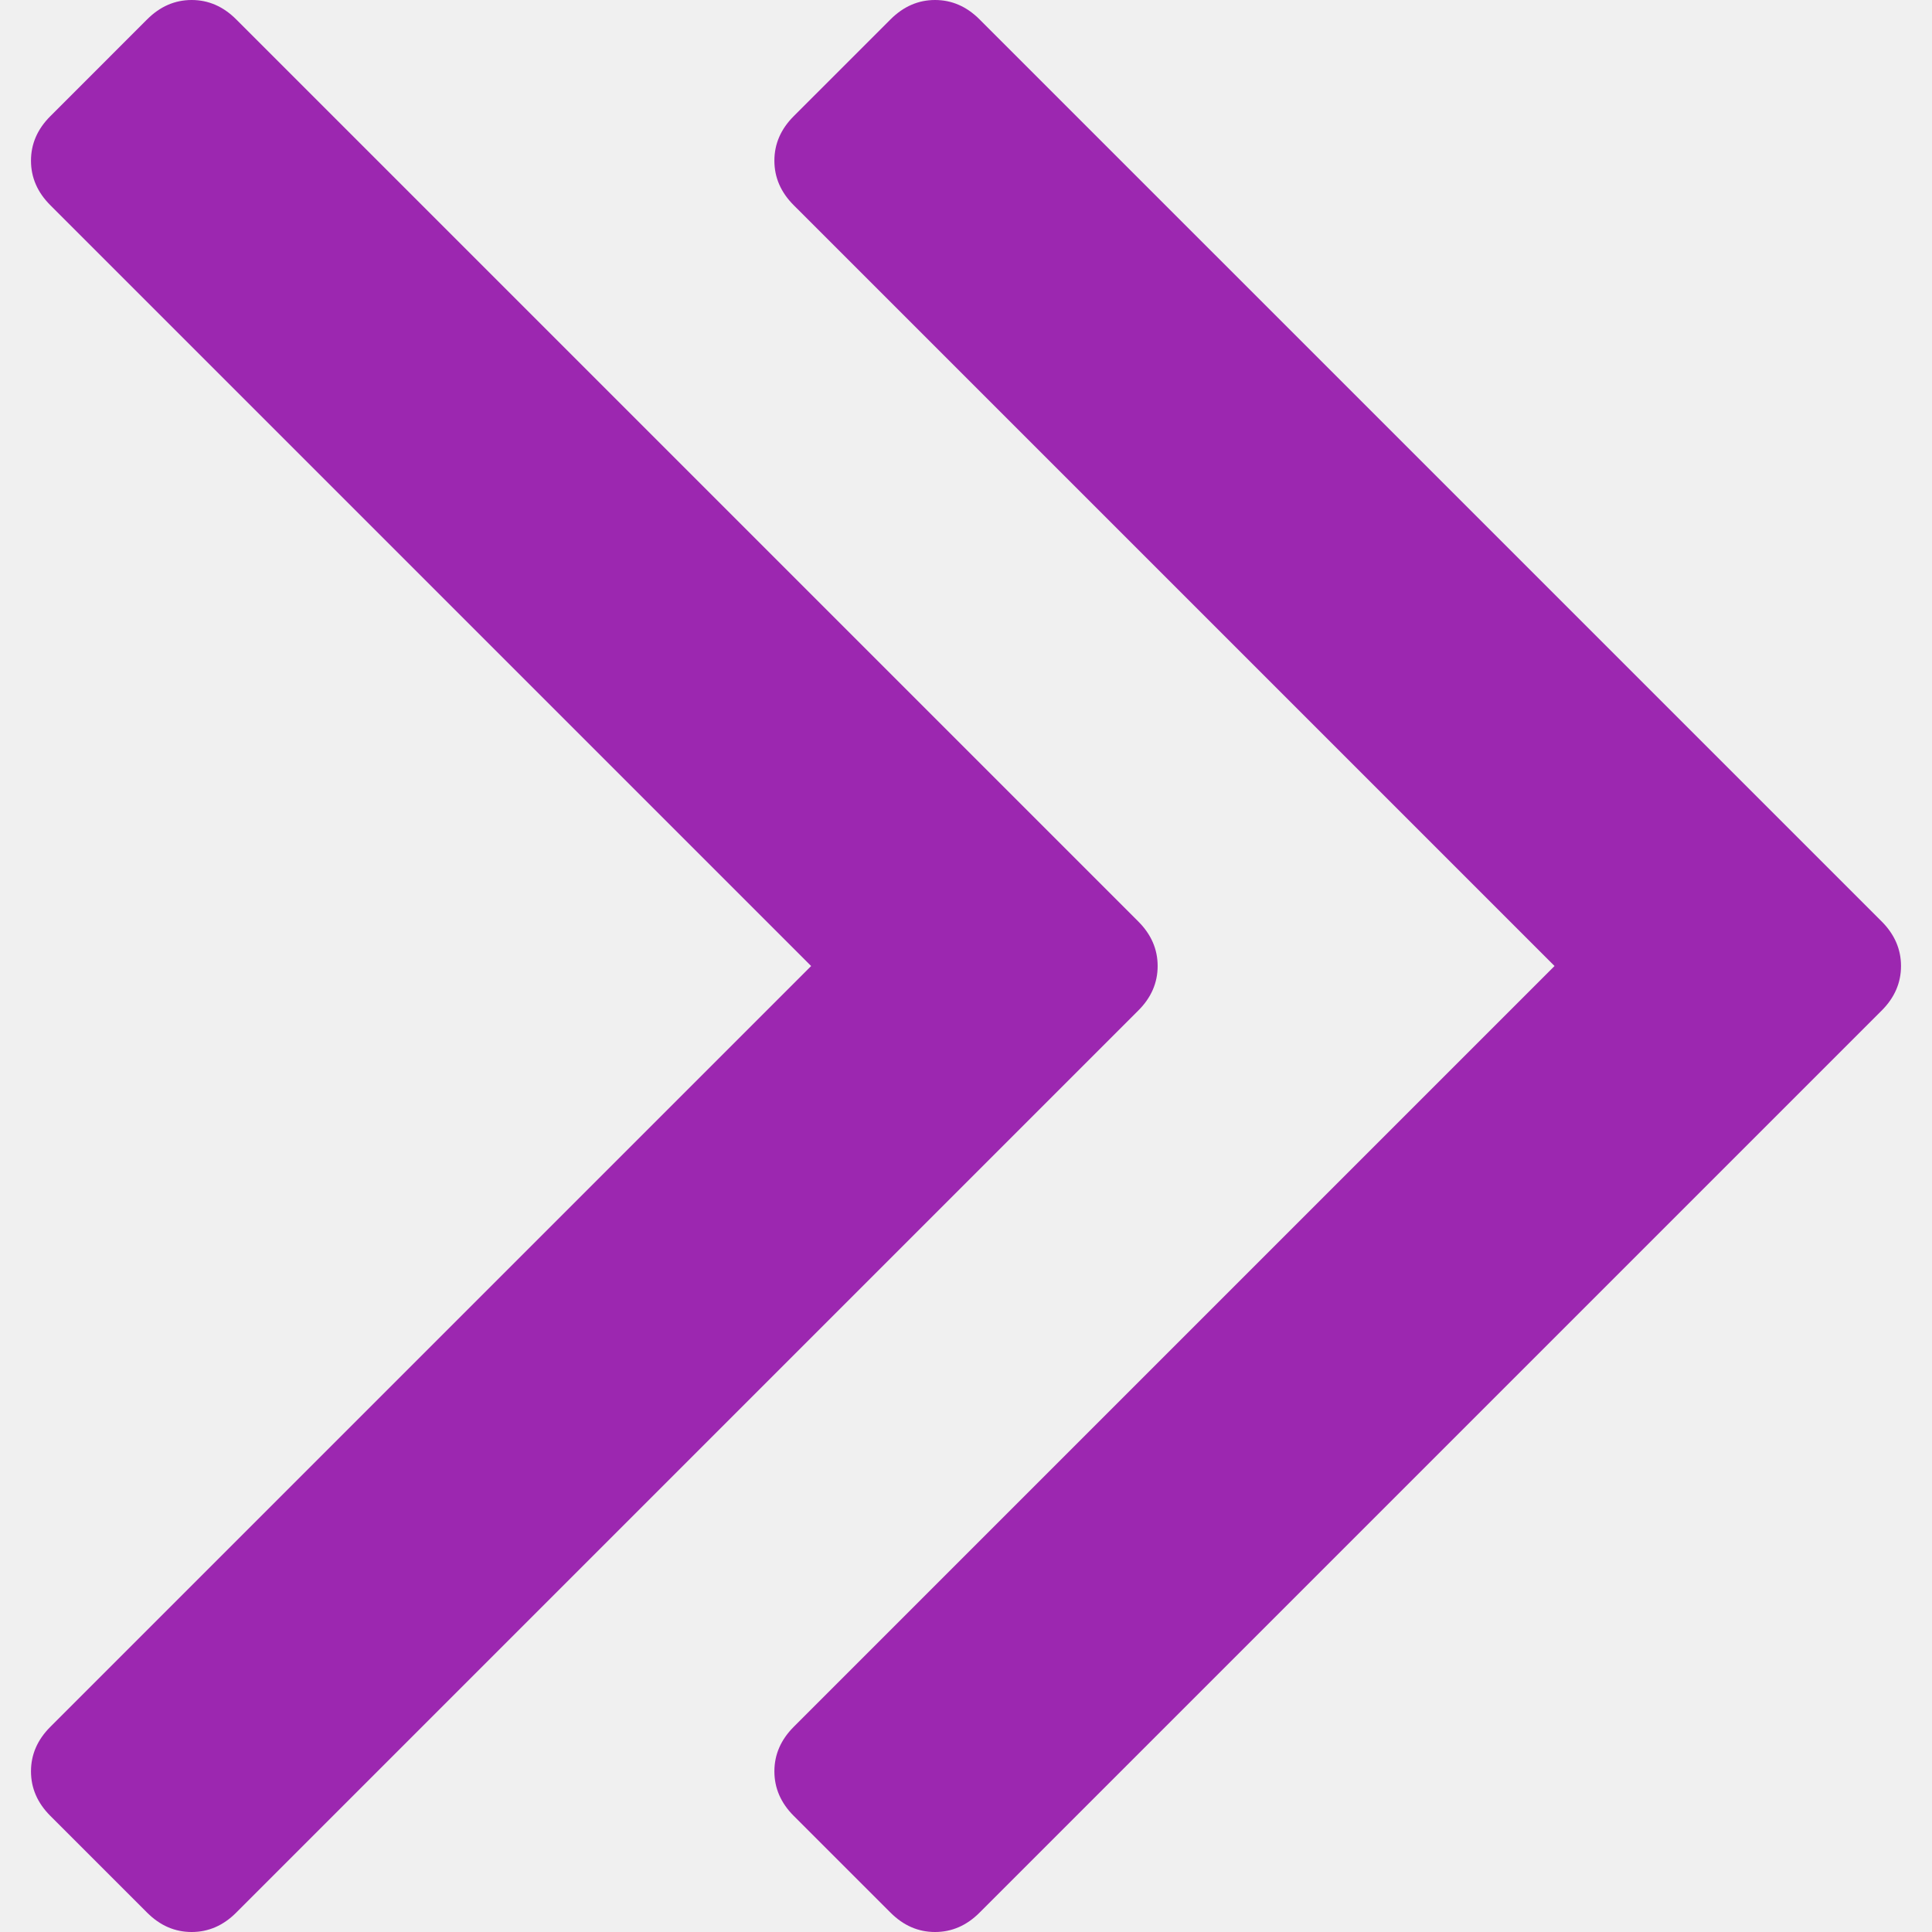
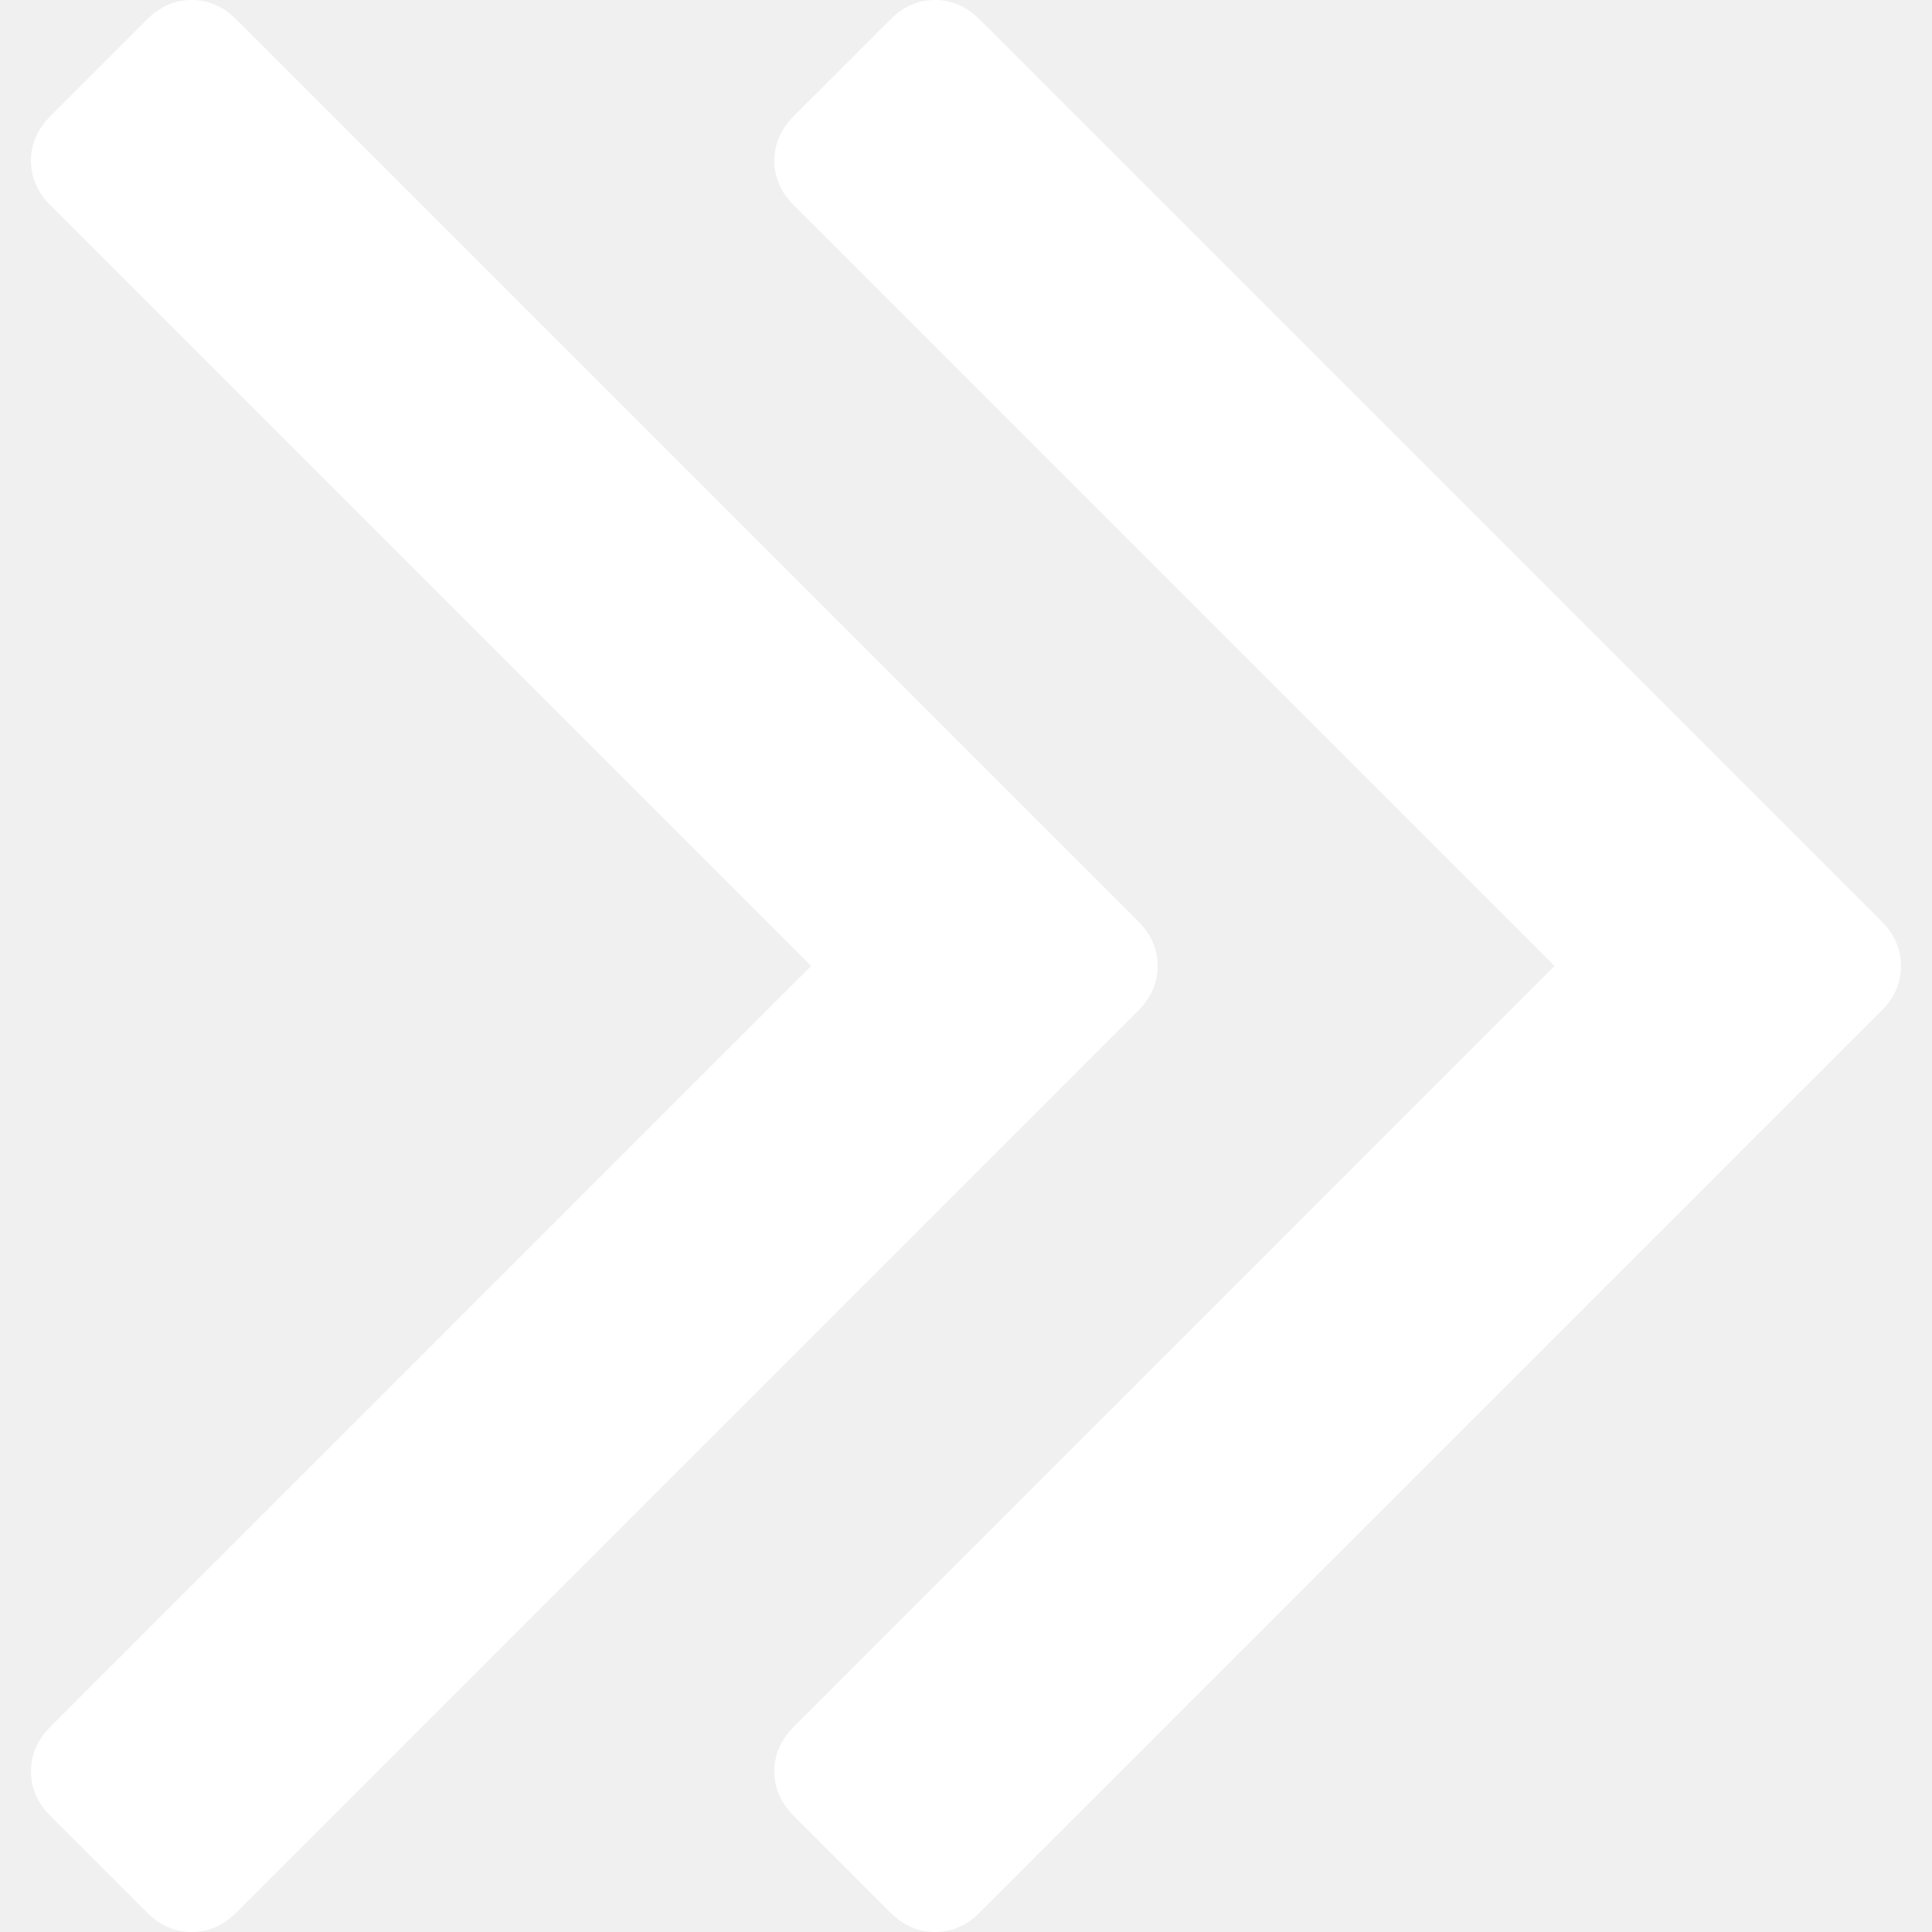
<svg xmlns="http://www.w3.org/2000/svg" version="1.1" id="Capa_1" x="0px" y="0px" width="512px" height="512px" viewBox="0 0 284.936 284.936" style="enable-background:new 0 0 284.936 284.936;" xml:space="preserve">
  <g>
    <g>
-       <path d="M277.515,135.9L144.464,2.857C142.565,0.955,140.375,0,137.9,0c-2.472,0-4.659,0.955-6.562,2.857l-14.277,14.275    c-1.903,1.903-2.853,4.089-2.853,6.567c0,2.478,0.95,4.664,2.853,6.567l112.207,112.204L117.062,254.677    c-1.903,1.903-2.853,4.093-2.853,6.564c0,2.477,0.95,4.667,2.853,6.57l14.277,14.271c1.902,1.905,4.089,2.854,6.562,2.854    c2.478,0,4.665-0.951,6.563-2.854l133.051-133.044c1.902-1.902,2.851-4.093,2.851-6.567S279.417,137.807,277.515,135.9z" fill="#9c27b0" />
-       <path d="M170.732,142.471c0-2.474-0.947-4.665-2.857-6.571L34.833,2.857C32.931,0.955,30.741,0,28.267,0s-4.665,0.955-6.567,2.857    L7.426,17.133C5.52,19.036,4.57,21.222,4.57,23.7c0,2.478,0.95,4.664,2.856,6.567L119.63,142.471L7.426,254.677    c-1.906,1.903-2.856,4.093-2.856,6.564c0,2.477,0.95,4.667,2.856,6.57l14.273,14.271c1.903,1.905,4.093,2.854,6.567,2.854    s4.664-0.951,6.567-2.854l133.042-133.044C169.785,147.136,170.732,144.945,170.732,142.471z" fill="#9c27b0" />
+       <path d="M277.515,135.9L144.464,2.857C142.565,0.955,140.375,0,137.9,0c-2.472,0-4.659,0.955-6.562,2.857l-14.277,14.275    c-1.903,1.903-2.853,4.089-2.853,6.567c0,2.478,0.95,4.664,2.853,6.567l112.207,112.204L117.062,254.677    c-1.903,1.903-2.853,4.093-2.853,6.564c0,2.477,0.95,4.667,2.853,6.57l14.277,14.271c1.902,1.905,4.089,2.854,6.562,2.854    c2.478,0,4.665-0.951,6.563-2.854l133.051-133.044c1.902-1.902,2.851-4.093,2.851-6.567S279.417,137.807,277.515,135.9z" fill="#ffffff" />
+       <path d="M170.732,142.471c0-2.474-0.947-4.665-2.857-6.571L34.833,2.857C32.931,0.955,30.741,0,28.267,0s-4.665,0.955-6.567,2.857    L7.426,17.133C5.52,19.036,4.57,21.222,4.57,23.7c0,2.478,0.95,4.664,2.856,6.567L119.63,142.471L7.426,254.677    c-1.906,1.903-2.856,4.093-2.856,6.564c0,2.477,0.95,4.667,2.856,6.57l14.273,14.271c1.903,1.905,4.093,2.854,6.567,2.854    s4.664-0.951,6.567-2.854l133.042-133.044C169.785,147.136,170.732,144.945,170.732,142.471z" fill="#ffffff" />
    </g>
  </g>
  <g>
</g>
  <g>
</g>
  <g>
</g>
  <g>
</g>
  <g>
</g>
  <g>
</g>
  <g>
</g>
  <g>
</g>
  <g>
</g>
  <g>
</g>
  <g>
</g>
  <g>
</g>
  <g>
</g>
  <g>
</g>
  <g>
</g>
</svg>
